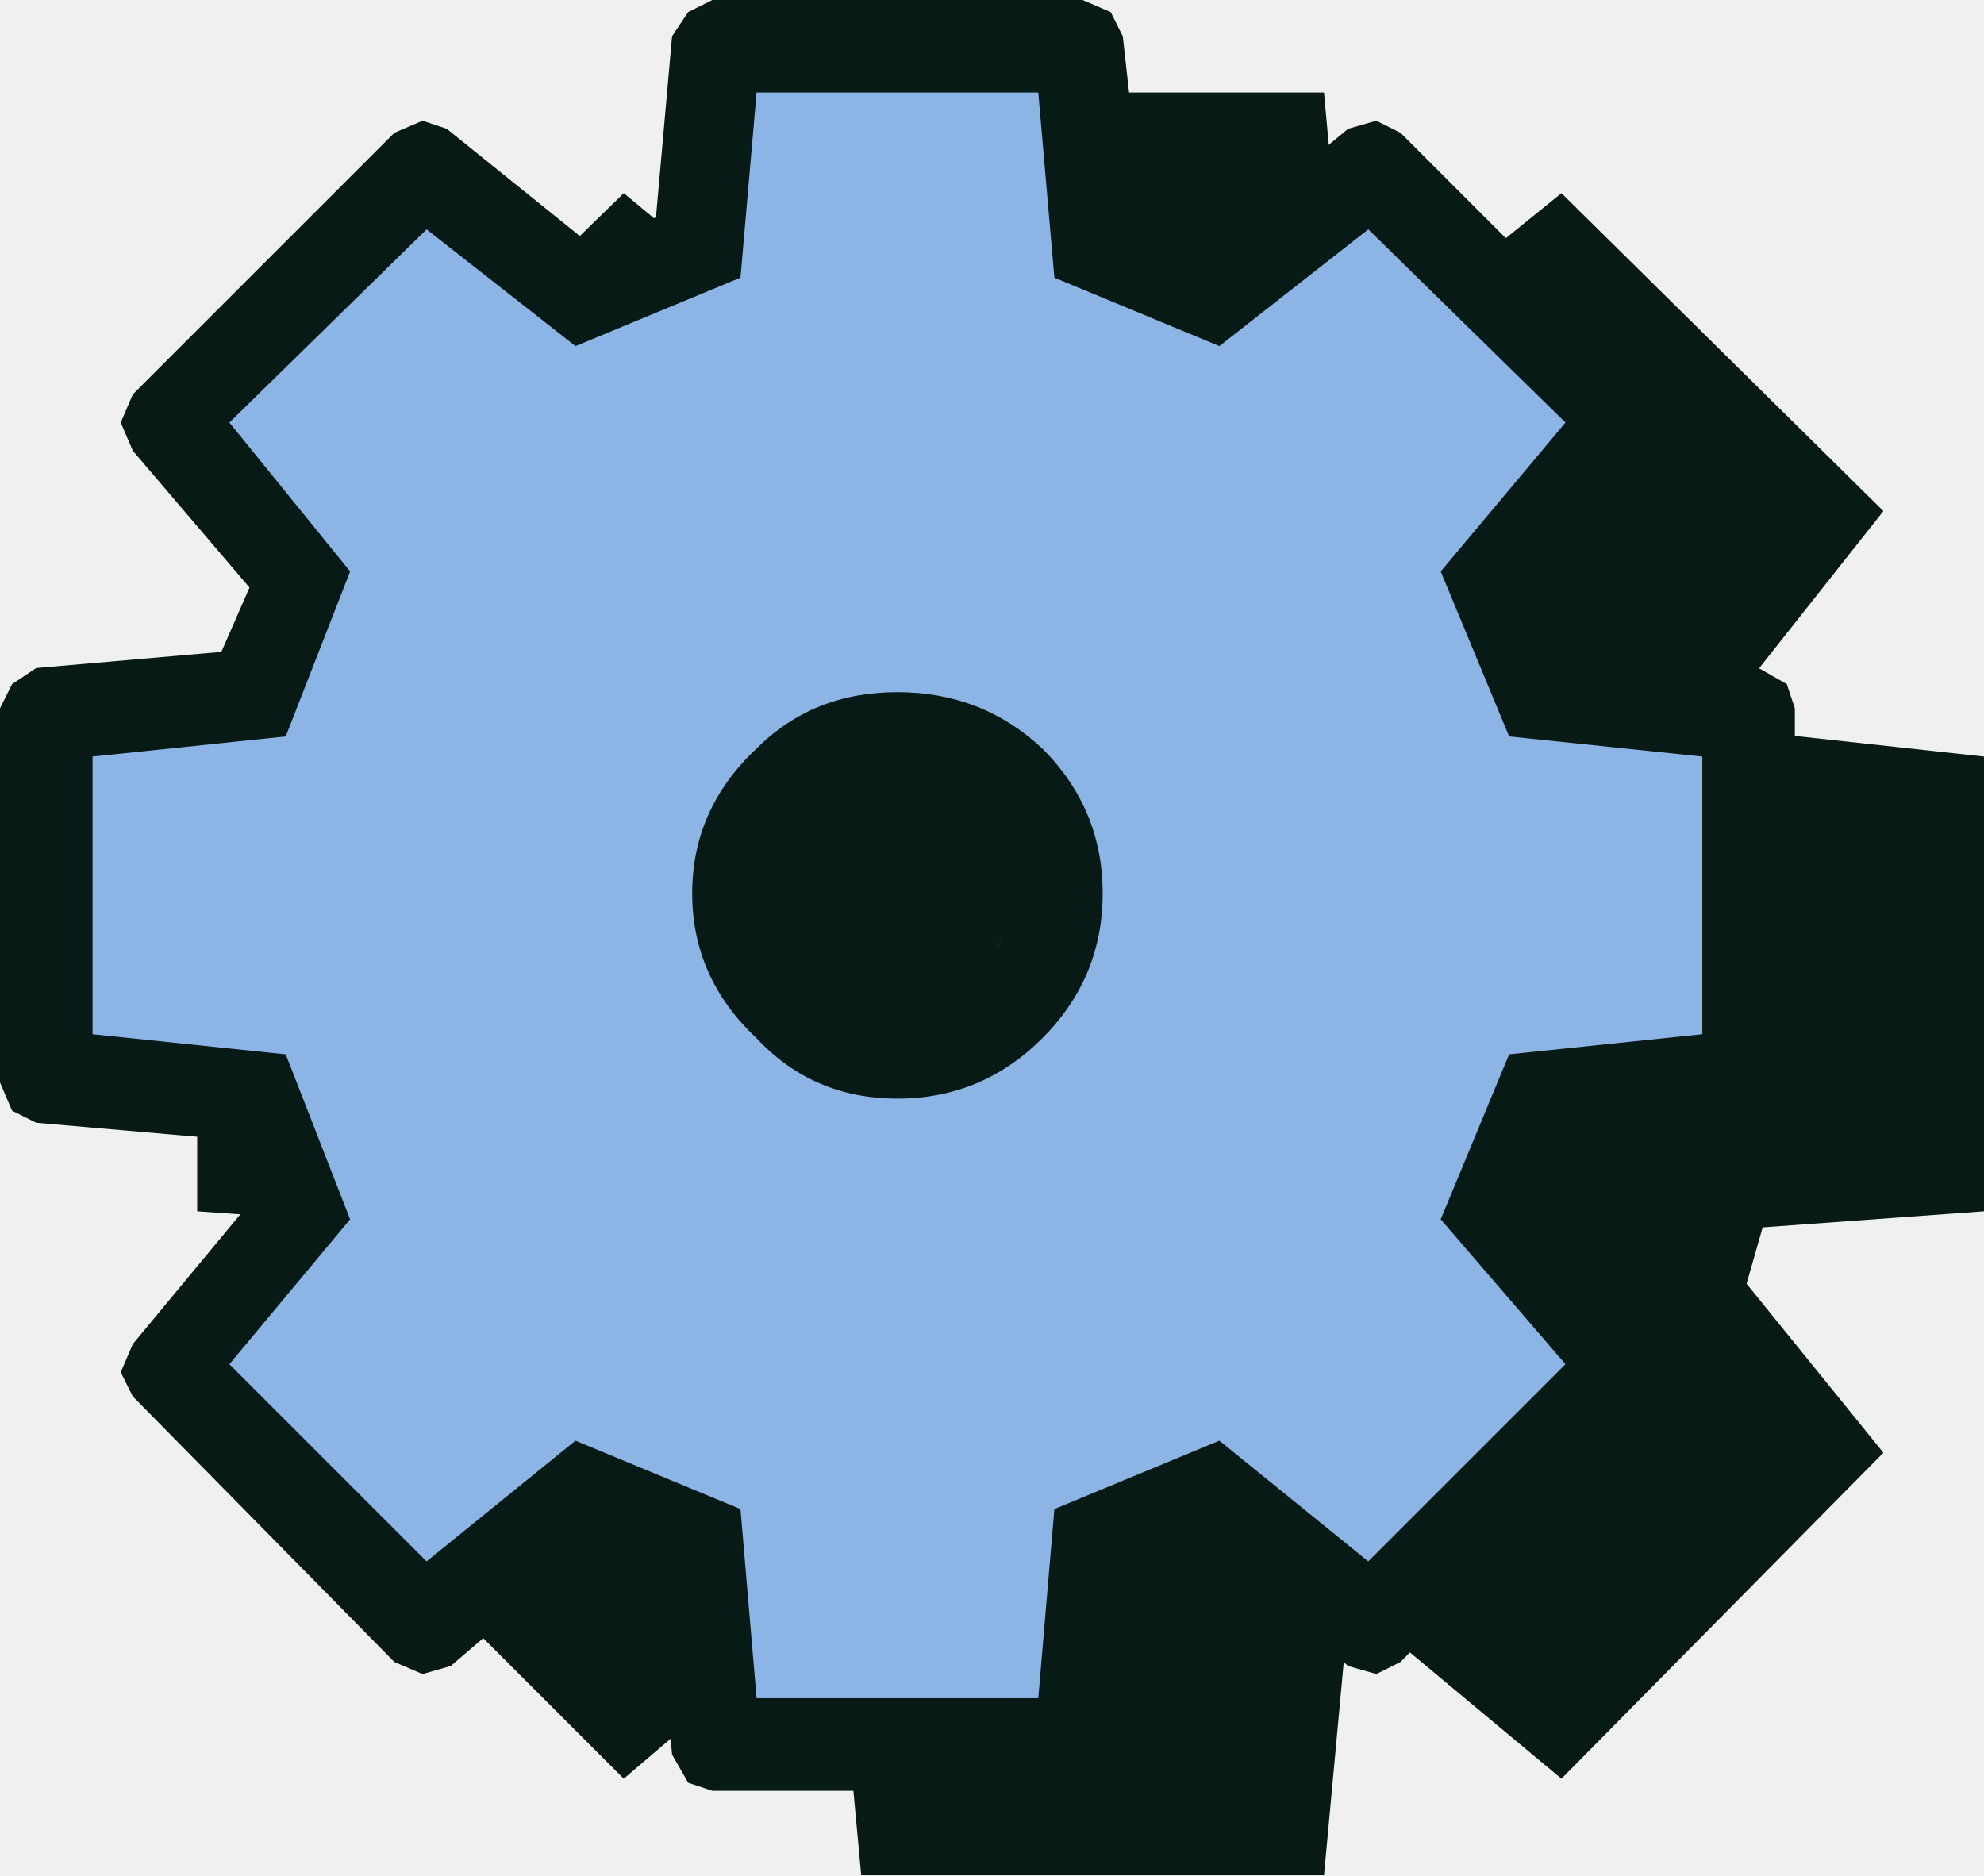
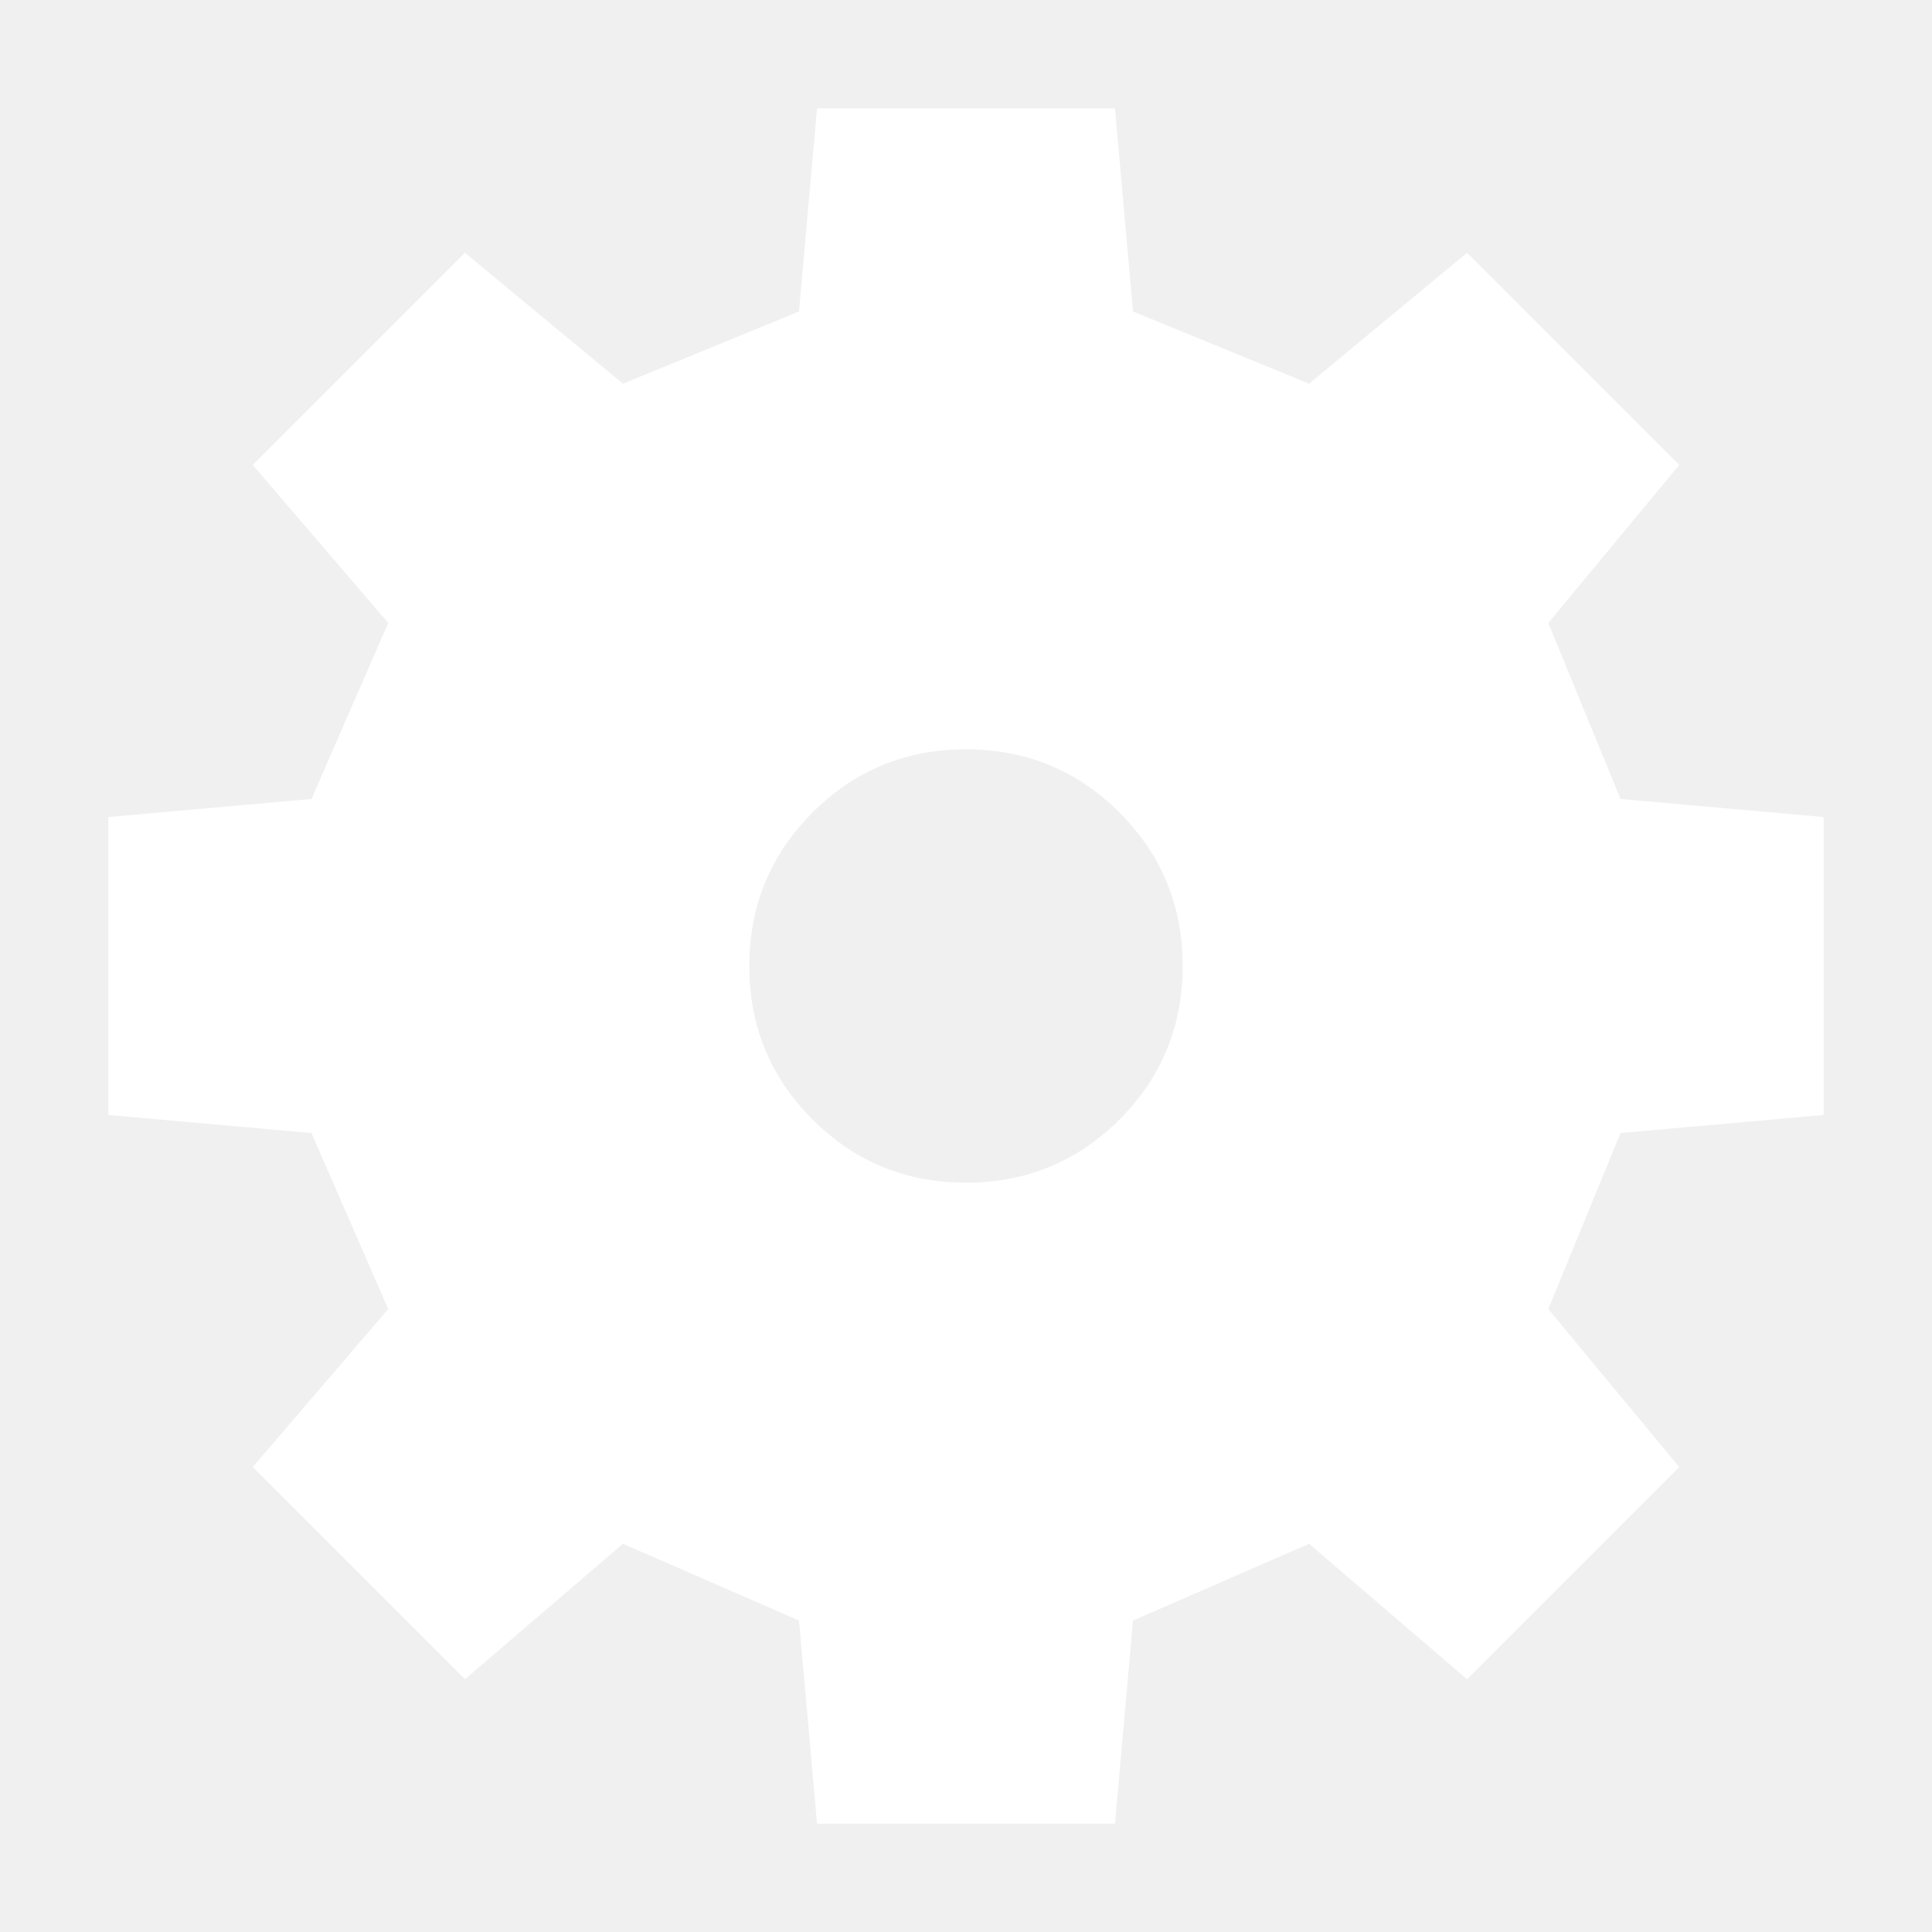
- <svg xmlns="http://www.w3.org/2000/svg" xmlns:xlink="http://www.w3.org/1999/xlink" height="23.3px" width="24.65px">
-   <g transform="matrix(1.0, 0.0, 0.0, 1.0, 11.05, 11.0)">
-     <use height="23.3" transform="matrix(1.0, 0.0, 0.0, 1.0, -11.05, -11.0)" width="24.65" xlink:href="#shape0" />
+ <svg xmlns="http://www.w3.org/2000/svg" xmlns:xlink="http://www.w3.org/1999/xlink" height="21.4px" width="21.4px">
+   <g transform="matrix(1.0, 0.0, 0.0, 1.0, 10.7, 10.7)">
+     <use height="19.0" transform="matrix(1.0, 0.0, 0.0, 1.0, -9.5, -9.5)" width="19.0" xlink:href="#shape0" />
  </g>
  <defs>
-     <g id="shape0" transform="matrix(1.0, 0.0, 0.0, 1.0, 11.05, 11.0)">
-       <path d="M2.5 2.45 Q3.05 2.45 3.4 2.1 3.75 1.75 3.75 1.2 3.75 0.75 3.4 0.35 3.05 0.0 2.5 0.0 2.0 0.0 1.65 0.35 1.25 0.75 1.25 1.2 1.25 1.75 1.65 2.1 2.0 2.45 2.5 2.45 M5.4 -9.85 L5.65 -7.1 6.25 -6.9 8.35 -8.6 12.35 -4.65 10.65 -2.5 10.85 -1.9 13.6 -1.6 13.6 4.05 10.85 4.25 10.65 4.95 12.35 7.05 8.35 11.1 6.25 9.35 5.65 9.6 5.4 12.3 -0.35 12.3 -0.6 9.6 -1.25 9.35 -3.3 11.1 -7.35 7.05 -5.6 4.95 -5.8 4.25 -8.6 4.05 -8.6 -1.6 -5.8 -1.9 -5.6 -2.5 -7.35 -4.65 -3.3 -8.6 -1.25 -6.9 -0.6 -7.1 -0.35 -9.85 5.4 -9.85" fill="#081a15" fill-rule="evenodd" stroke="none" />
-       <path d="M2.9 -10.55 L3.15 -8.3 3.95 -7.95 5.7 -9.4 6.05 -9.5 6.35 -9.35 9.6 -6.1 9.75 -5.75 9.65 -5.4 8.2 -3.7 8.55 -2.9 10.8 -2.7 11.15 -2.5 11.25 -2.2 11.25 2.45 11.15 2.8 10.8 2.95 8.5 3.15 8.2 3.95 9.65 5.7 9.75 6.05 9.6 6.35 6.35 9.65 6.05 9.8 5.7 9.7 3.95 8.2 3.15 8.55 2.9 10.8 2.75 11.15 2.4 11.25 -2.2 11.25 -2.5 11.15 -2.7 10.8 -2.9 8.55 -3.7 8.2 -5.45 9.7 -5.8 9.8 -6.15 9.65 -9.4 6.35 -9.55 6.05 -9.4 5.7 -7.95 3.95 -8.3 3.15 -10.6 2.95 -10.9 2.8 -11.05 2.45 -11.05 -2.2 -10.9 -2.5 -10.6 -2.7 -8.3 -2.9 -7.95 -3.7 -9.4 -5.4 -9.55 -5.75 -9.4 -6.1 -6.15 -9.35 -5.8 -9.5 -5.5 -9.4 -3.7 -7.95 -2.9 -8.3 -2.7 -10.55 -2.5 -10.85 -2.2 -11.0 2.4 -11.0 2.75 -10.85 2.9 -10.55 M3.9 -6.25 L1.85 -7.1 1.65 -7.25 1.55 -7.5 1.4 -9.35 -1.2 -9.35 -1.35 -7.5 -1.45 -7.25 -1.65 -7.1 -3.7 -6.25 -3.95 -6.2 -4.2 -6.3 -5.7 -7.5 -7.5 -5.7 -6.3 -4.2 -6.2 -3.95 -6.2 -3.7 -7.0 -1.65 -7.2 -1.45 Q-7.3 -1.35 -7.45 -1.35 L-9.4 -1.15 -9.4 1.4 -7.45 1.6 Q-7.3 1.6 -7.2 1.7 L-7.0 1.95 -6.2 4.0 -6.2 4.25 -6.3 4.5 -7.5 5.95 -5.7 7.75 -4.2 6.5 -3.95 6.4 -3.7 6.45 -1.65 7.3 -1.45 7.45 -1.35 7.7 -1.2 9.6 1.4 9.6 1.55 7.7 1.65 7.45 1.85 7.3 3.9 6.45 4.2 6.4 4.45 6.5 5.95 7.75 7.75 5.95 6.5 4.5 6.35 4.25 6.4 3.95 7.25 1.9 7.4 1.7 7.65 1.6 9.6 1.4 9.6 -1.15 7.65 -1.35 7.4 -1.45 7.25 -1.65 6.4 -3.7 6.35 -3.95 6.5 -4.2 7.75 -5.7 5.95 -7.5 4.4 -6.3 4.2 -6.2 3.9 -6.25 M1.1 -0.9 Q0.7 -1.3 0.1 -1.3 -0.5 -1.3 -0.9 -0.9 L-0.85 -0.9 -1.3 0.1 Q-1.3 0.7 -0.9 1.1 -0.5 1.5 0.1 1.5 0.7 1.5 1.1 1.1 1.5 0.7 1.5 0.1 1.5 -0.45 1.1 -0.9 M0.1 -2.9 Q1.35 -2.9 2.25 -2.05 3.15 -1.15 3.15 0.1 3.15 1.35 2.25 2.25 1.35 3.15 0.1 3.15 -1.15 3.15 -2.0 2.3 L-2.0 2.25 Q-2.95 1.35 -2.95 0.1 -2.95 -1.15 -2.0 -2.05 -1.15 -2.9 0.1 -2.9" fill="#081a15" fill-rule="evenodd" stroke="none" />
-       <path d="M10.1 1.85 L7.7 2.1 6.85 4.15 8.4 5.95 5.95 8.4 4.1 6.9 2.05 7.75 1.85 10.1 -1.65 10.1 -1.85 7.75 -3.9 6.9 -5.75 8.4 -8.2 5.95 -6.7 4.15 -7.5 2.1 -9.9 1.85 -9.9 -1.6 -7.5 -1.85 -6.7 -3.9 -8.2 -5.75 -5.75 -8.15 -3.9 -6.7 -1.85 -7.55 -1.65 -9.85 1.85 -9.85 2.05 -7.55 4.1 -6.7 5.95 -8.15 8.4 -5.75 6.85 -3.9 7.7 -1.85 10.1 -1.6 10.1 1.85 M0.1 -2.4 Q-0.95 -2.4 -1.65 -1.7 -2.45 -0.95 -2.45 0.1 -2.45 1.15 -1.65 1.9 -0.95 2.65 0.1 2.65 1.15 2.65 1.9 1.9 2.65 1.15 2.65 0.1 2.65 -0.95 1.9 -1.7 1.15 -2.4 0.1 -2.4" fill="#8cb5e6" fill-rule="evenodd" stroke="none" />
+     <g id="shape0" transform="matrix(1.0, 0.0, 0.0, 1.0, 9.5, 9.5)">
+       <path d="M3.8 -6.45 L5.55 -7.9 7.9 -5.55 6.45 -3.8 7.25 -1.85 9.5 -1.65 9.5 1.65 7.25 1.85 6.45 3.8 7.9 5.55 5.55 7.9 3.8 6.4 1.85 7.25 1.65 9.5 -1.65 9.5 -1.85 7.25 -3.8 6.4 -5.55 7.9 -7.9 5.55 -6.4 3.8 -7.25 1.85 -9.5 1.65 -9.5 -1.65 -7.25 -1.85 -6.4 -3.8 -7.9 -5.55 -5.55 -7.9 -3.8 -6.45 -1.85 -7.25 -1.65 -9.5 1.65 -9.5 1.85 -7.25 3.8 -6.45 M0.0 -2.4 Q-1.0 -2.4 -1.7 -1.7 -2.4 -1.0 -2.4 0.0 -2.4 1.0 -1.7 1.7 -1.0 2.4 0.0 2.4 1.0 2.4 1.7 1.7 2.4 1.0 2.4 0.0 2.4 -1.0 1.7 -1.7 1.0 -2.4 0.0 -2.4" fill="#ffffff" fill-rule="evenodd" stroke="none" />
    </g>
  </defs>
</svg>
